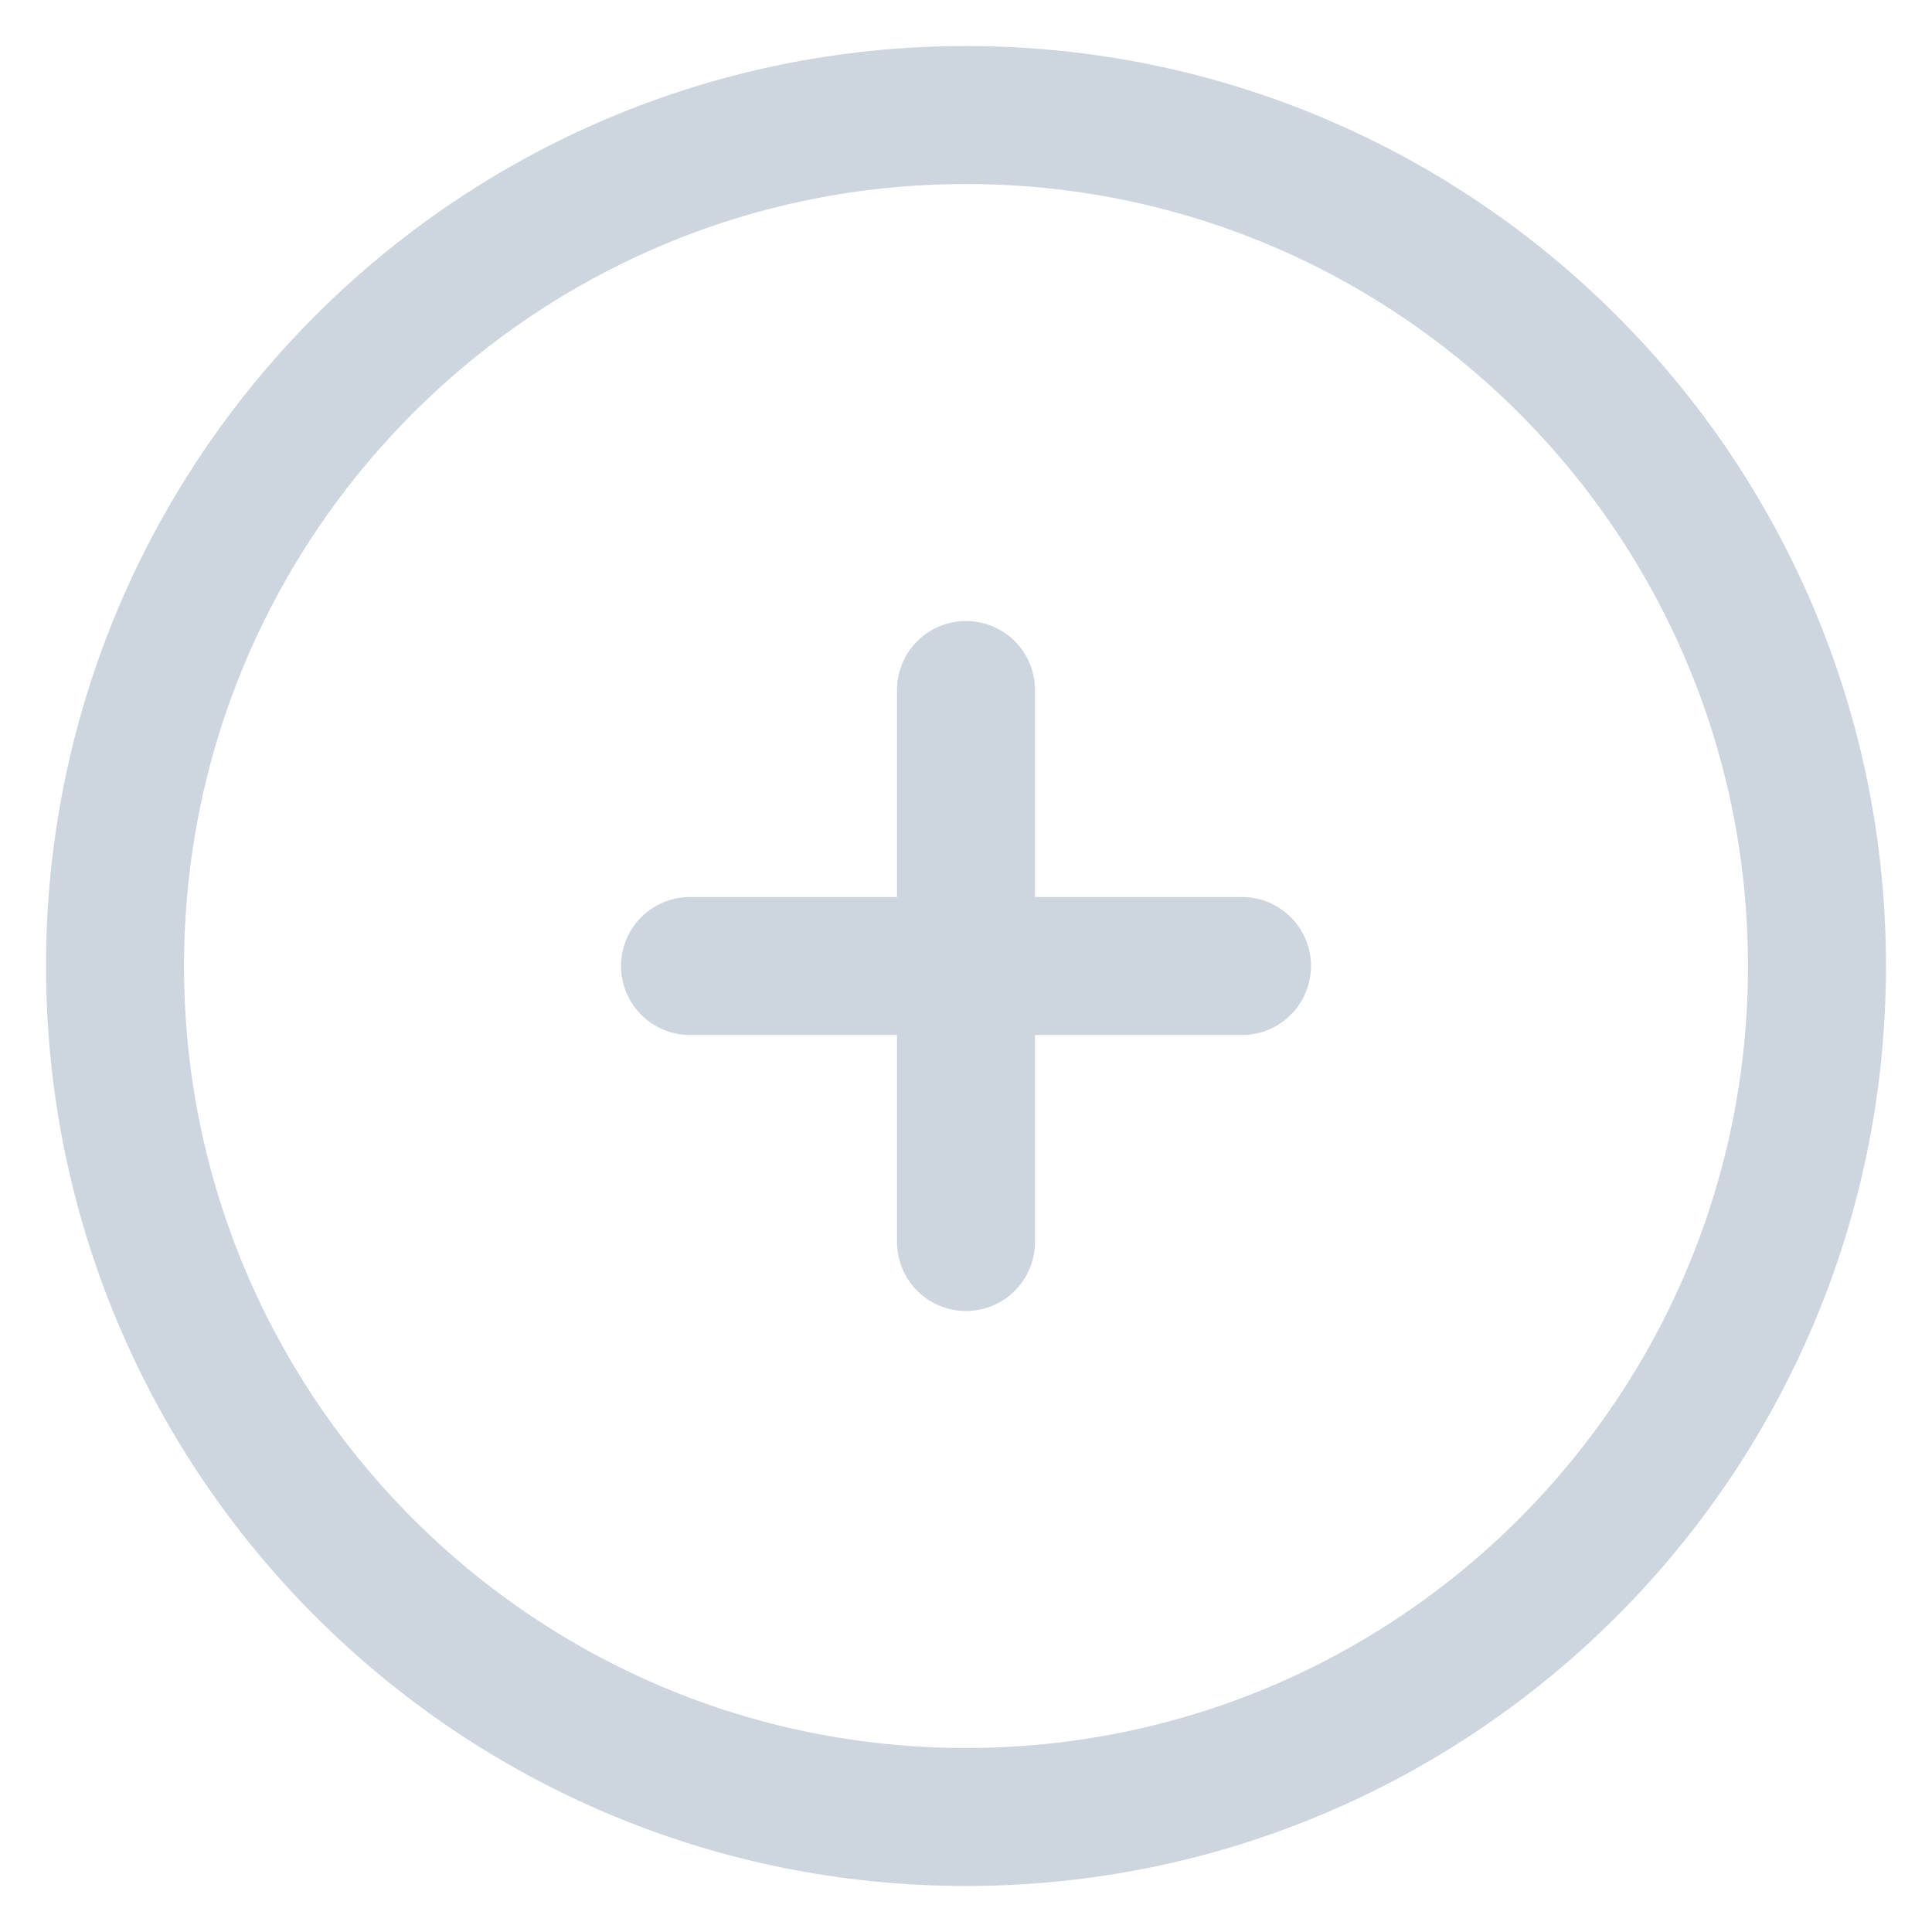
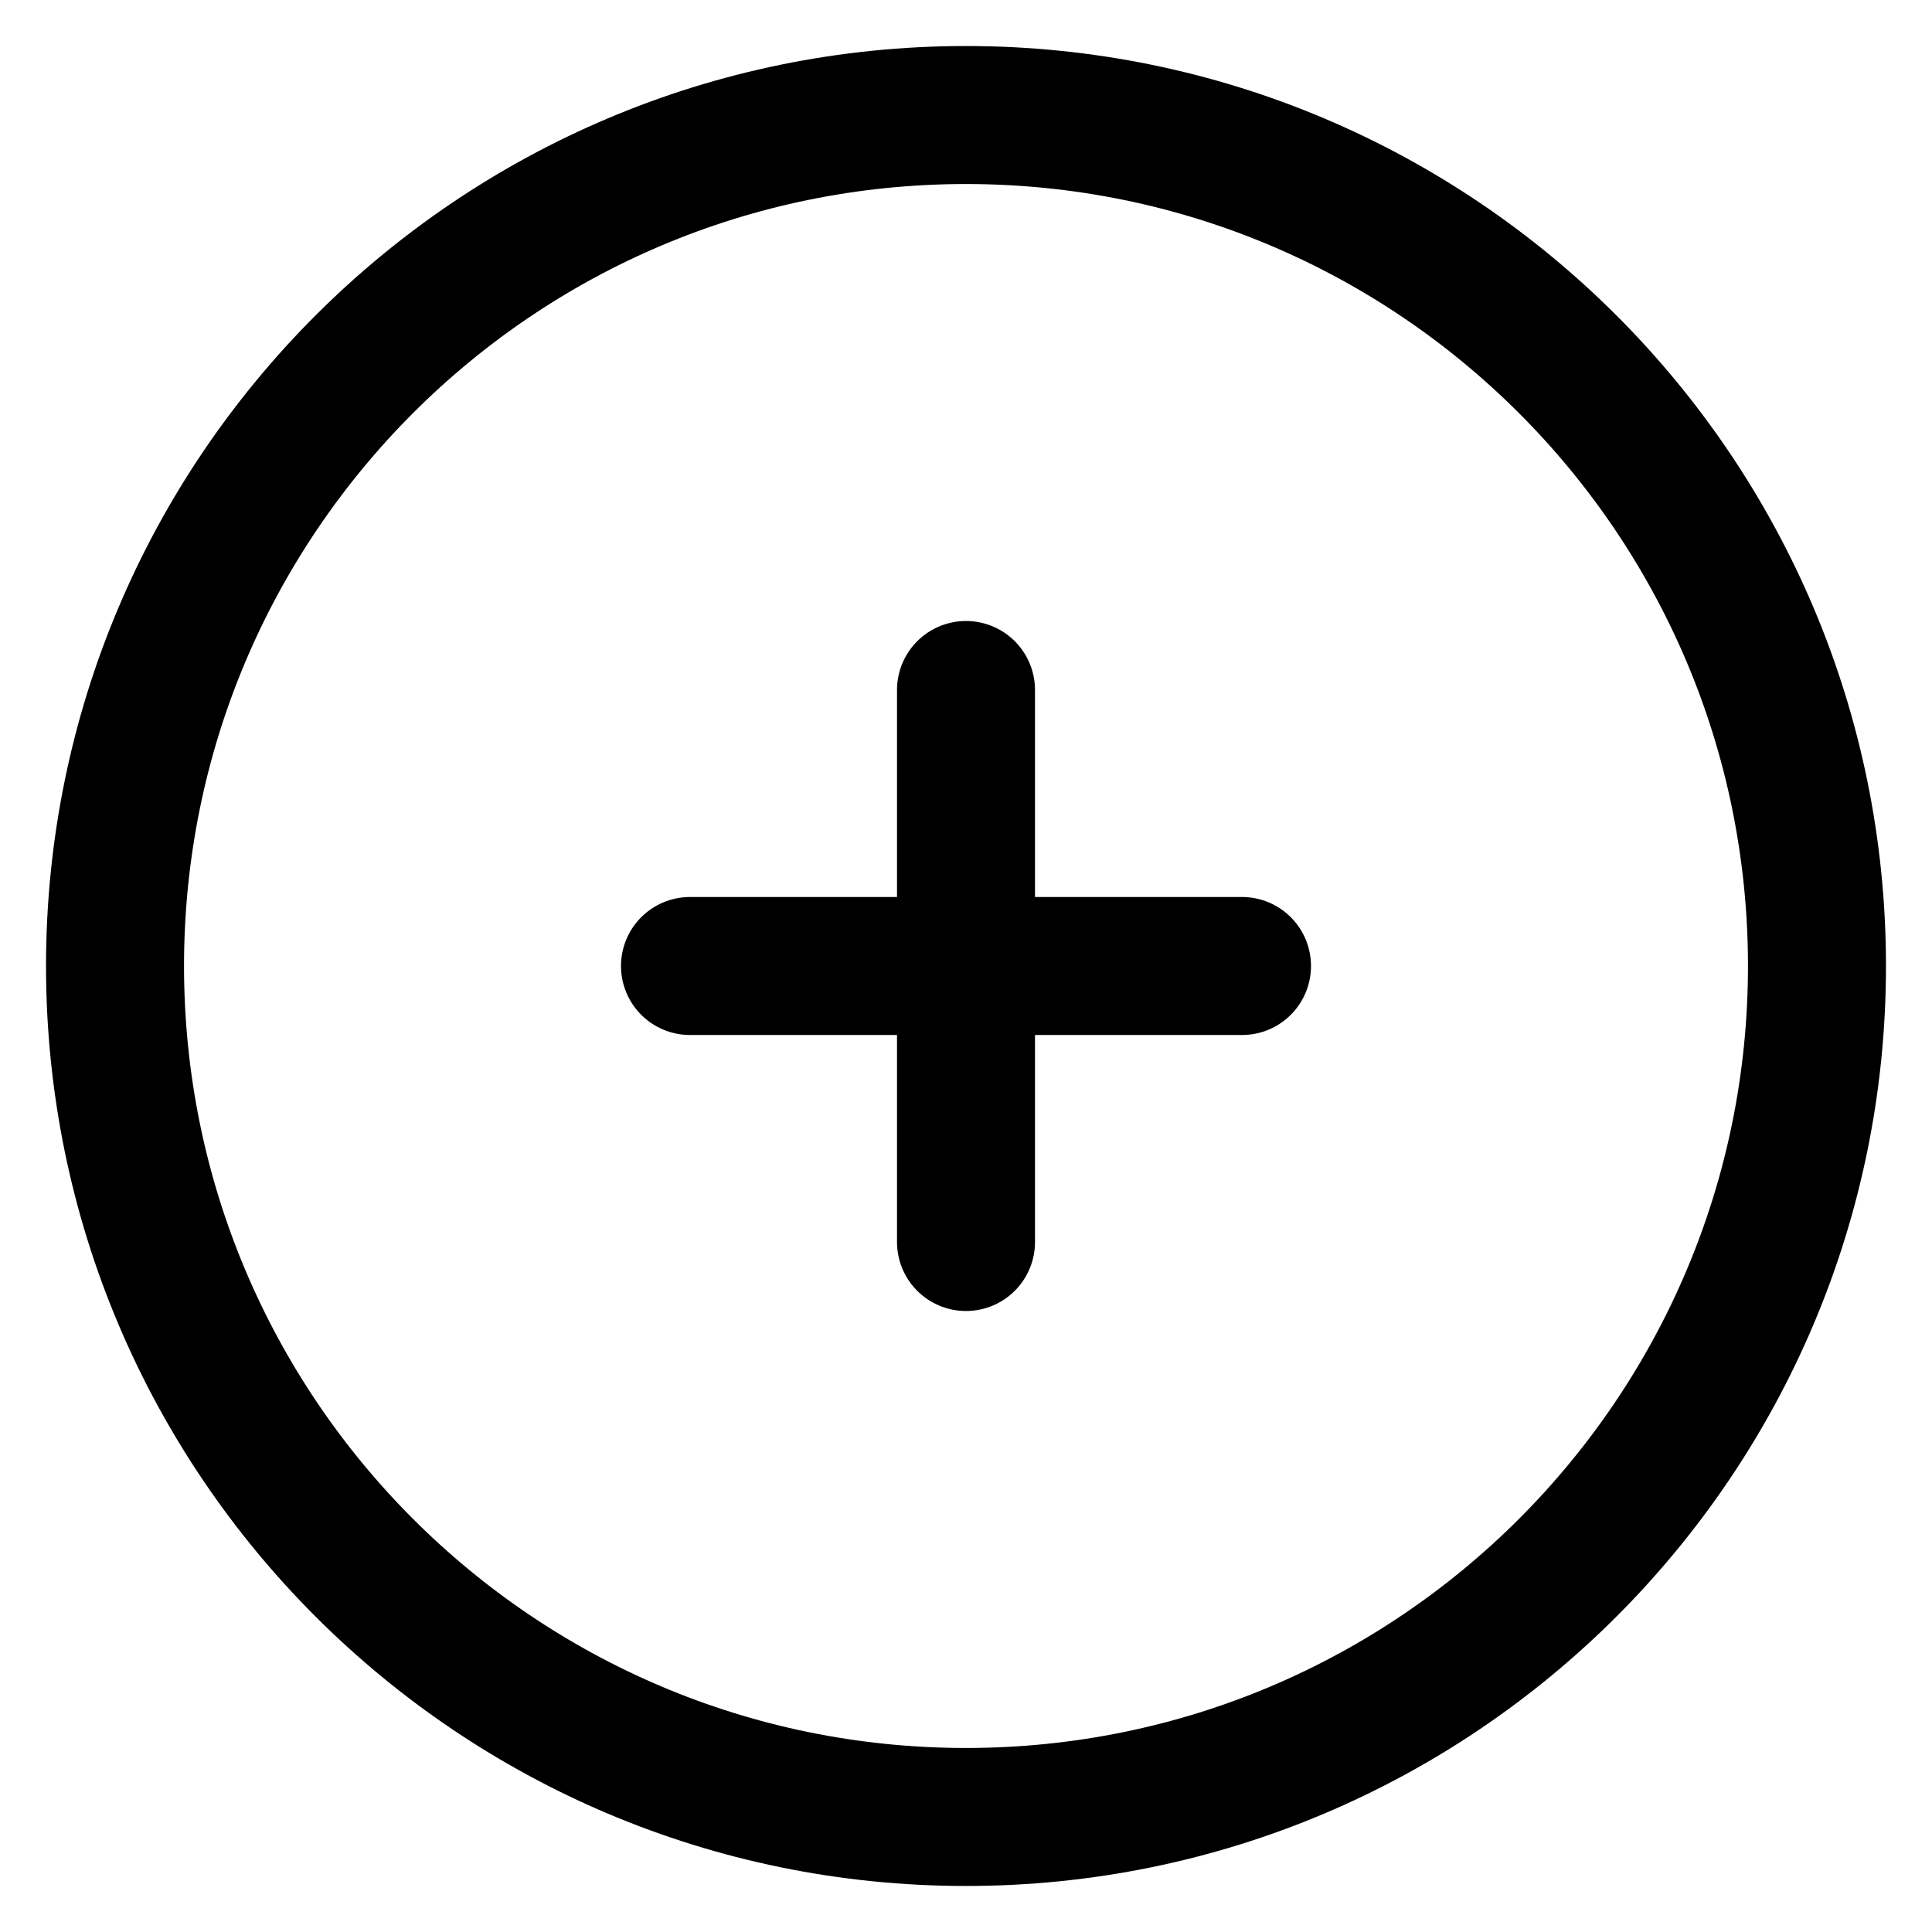
<svg xmlns="http://www.w3.org/2000/svg" width="28" height="28" viewBox="0 0 28 28" fill="none">
-   <path d="M18 14L10 14" stroke="#CDD5DF" stroke-width="2" stroke-linecap="round" stroke-linejoin="round" />
-   <path d="M14 18L14 10" stroke="#CDD5DF" stroke-width="2" stroke-linecap="round" stroke-linejoin="round" />
-   <circle cx="14" cy="14" r="12.333" stroke="#CDD5DF" stroke-width="2" />
+   <path d="M18 14L10 14" stroke="currentcolor" stroke-width="2" stroke-linecap="round" stroke-linejoin="round" />
+   <path d="M14 18L14 10" stroke="currentcolor" stroke-width="2" stroke-linecap="round" stroke-linejoin="round" />
+   <circle cx="14" cy="14" r="12.333" stroke="currentcolor" stroke-width="2" />
</svg>
